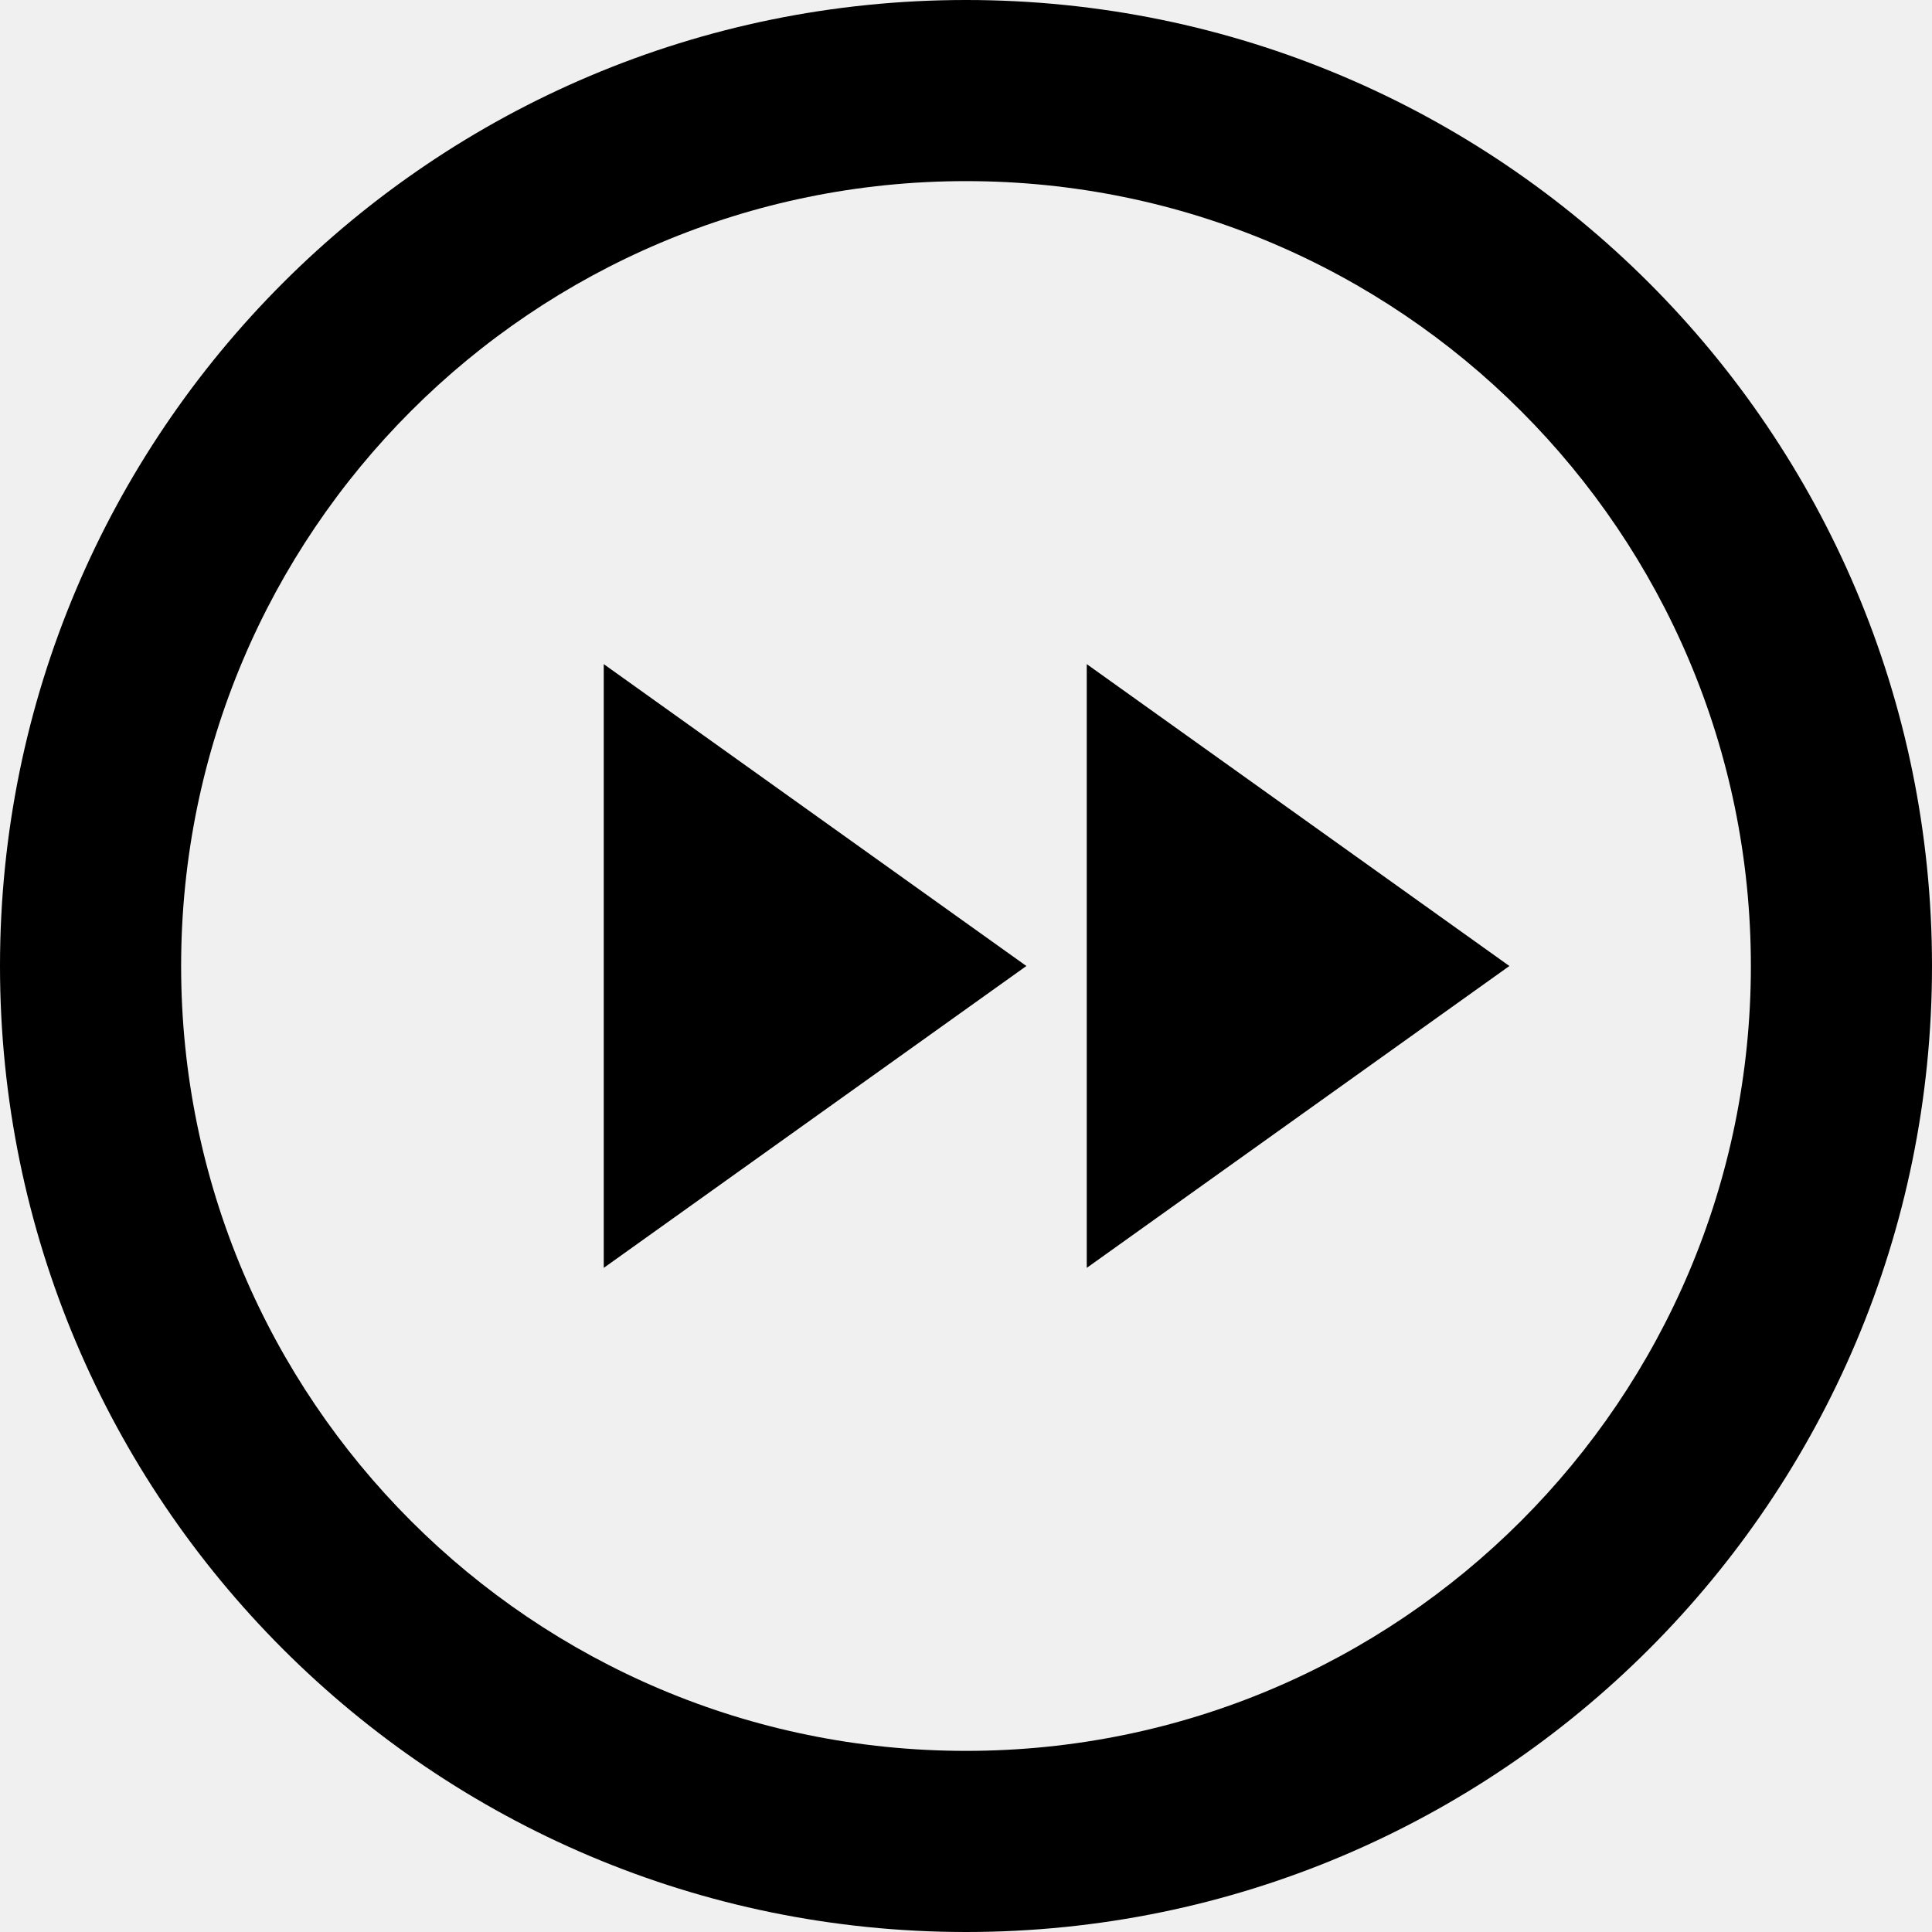
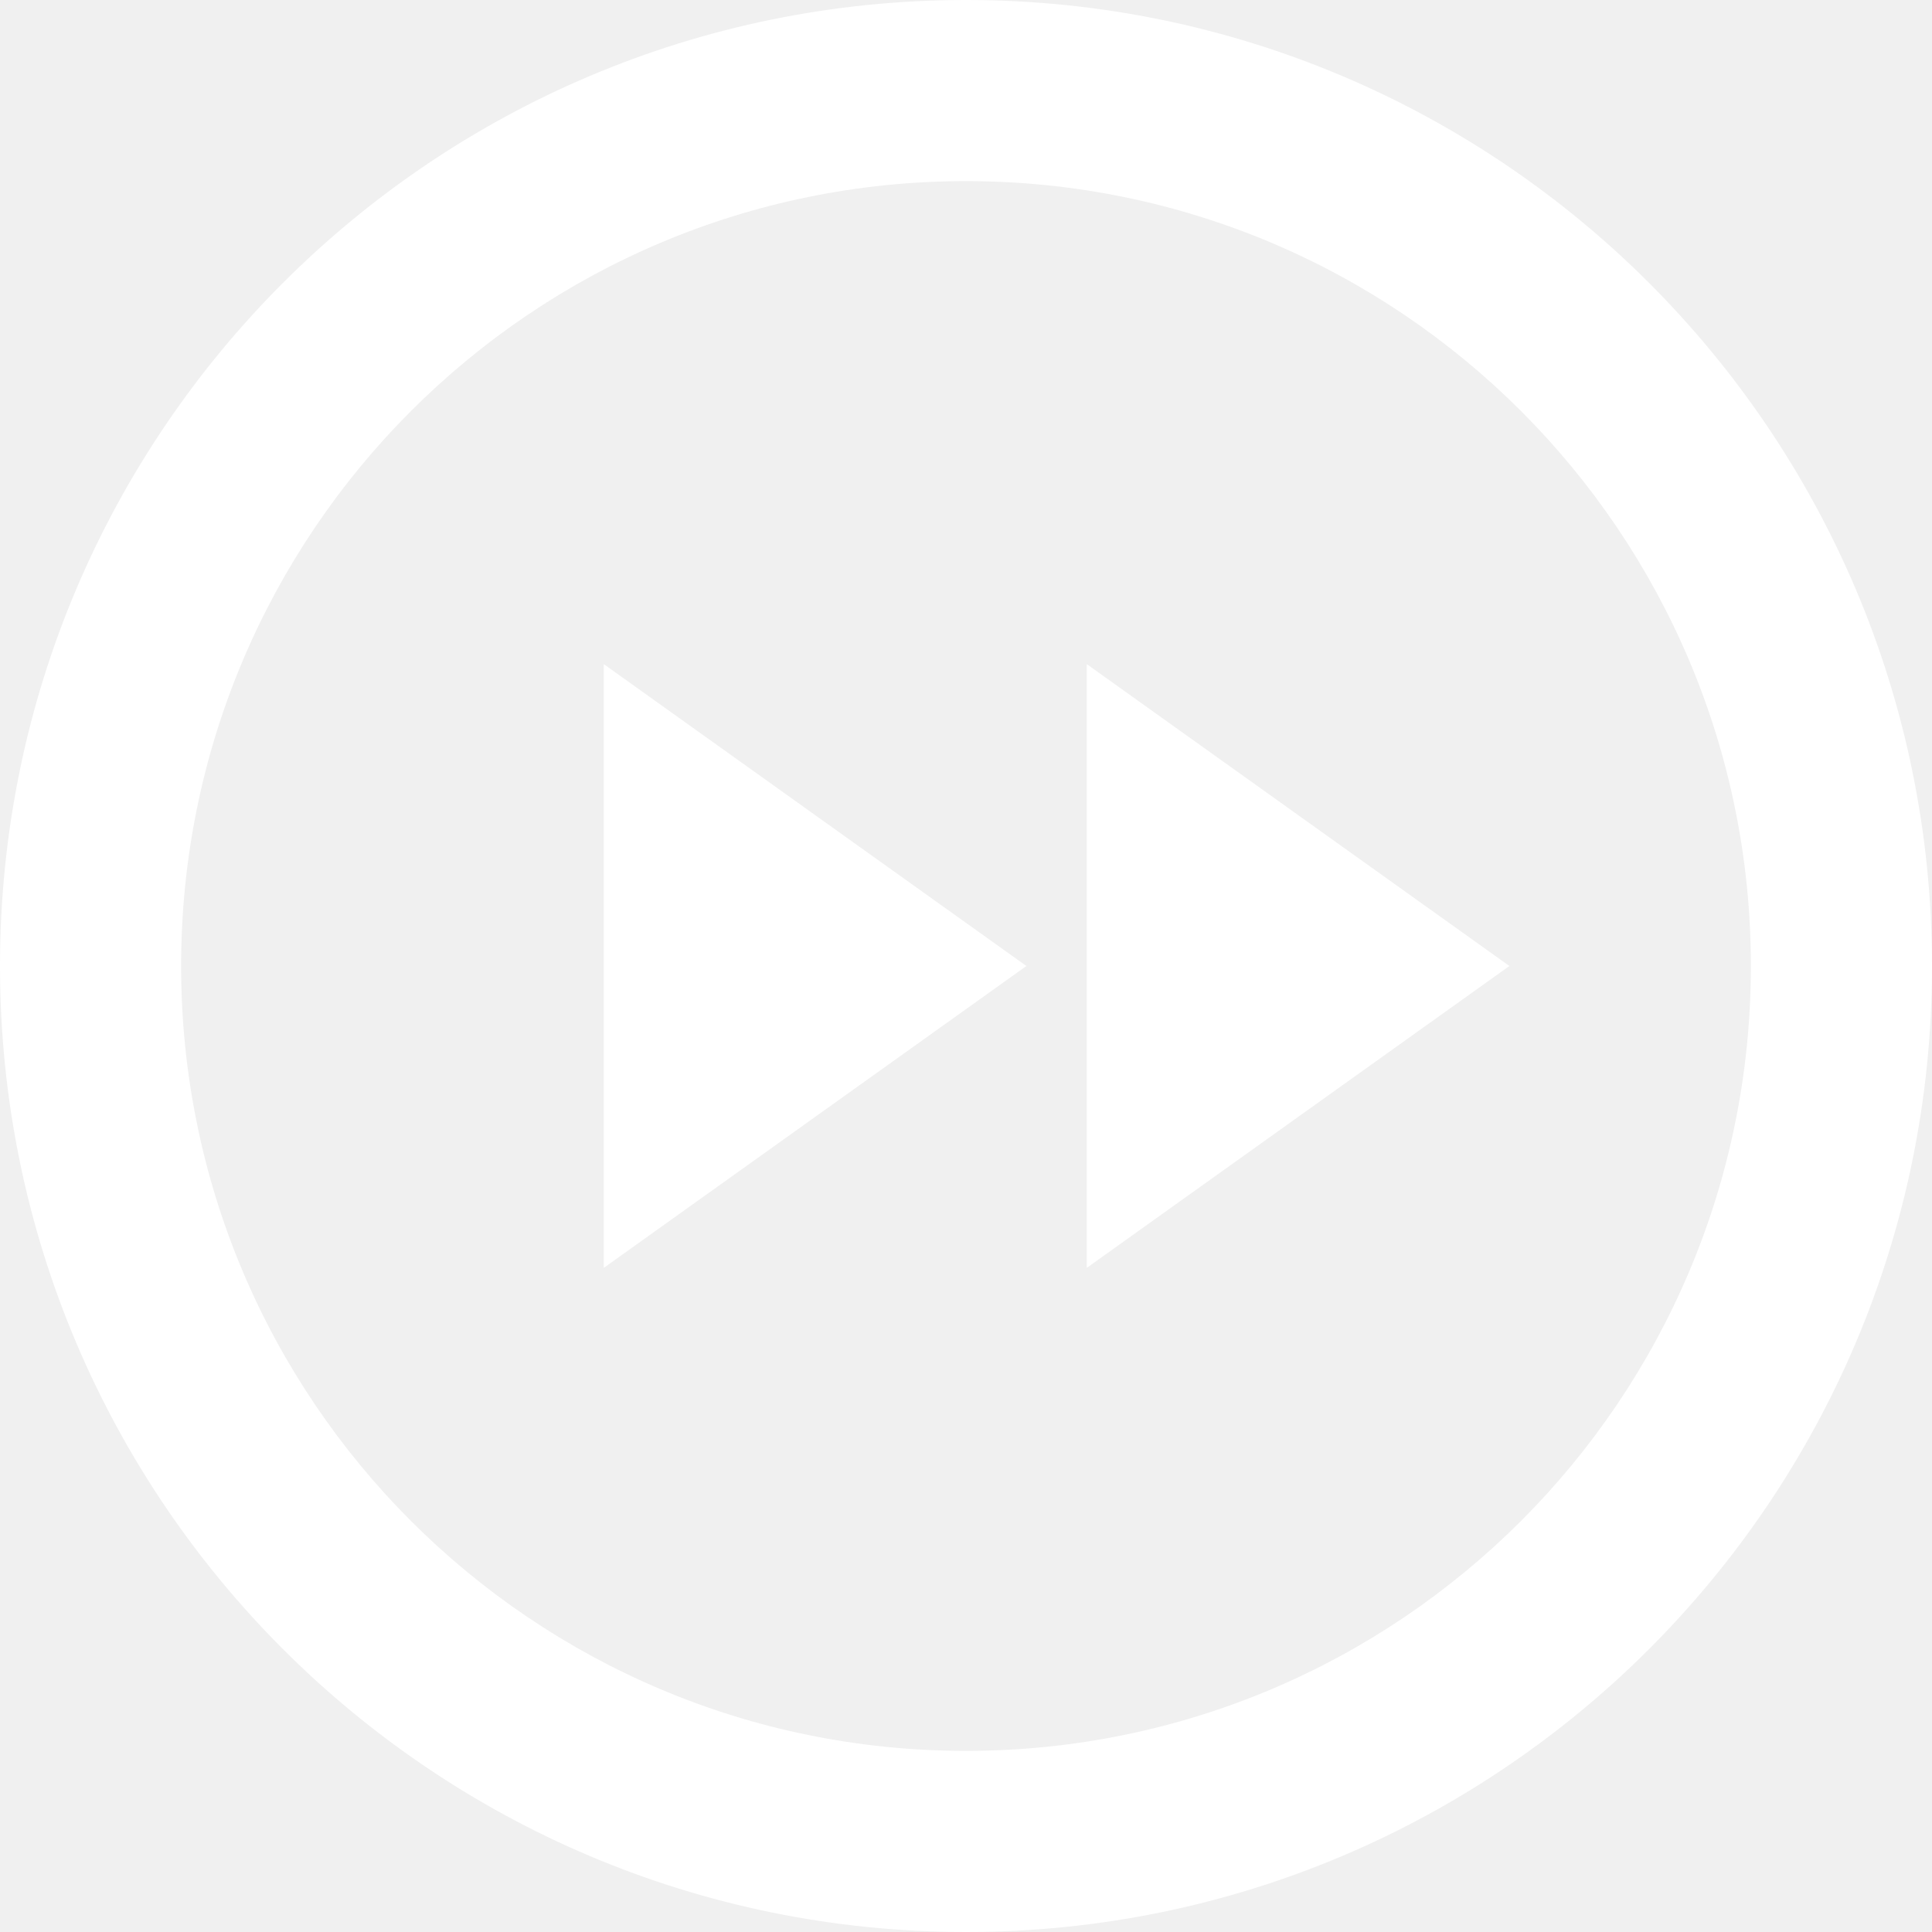
<svg xmlns="http://www.w3.org/2000/svg" version="1.1" width="32" height="32" viewBox="0 0 32 32">
-   <path d="M16 0c-8.837 0-16 7.163-16 16s7.163 16 16 16 16-7.163 16-16-7.163-16-16-16zM16 29c-7.18 0-13-5.82-13-13s5.82-13 13-13 13 5.82 13 13-5.82 13-13 13zM10 11l7 5-7 5zM18 11l7 5-7 5z" />
+   <path fill="#fff" d="M16 0c-8.837 0-16 7.163-16 16s7.163 16 16 16 16-7.163 16-16-7.163-16-16-16zM16 29c-7.18 0-13-5.82-13-13s5.82-13 13-13 13 5.82 13 13-5.82 13-13 13zM10 11l7 5-7 5zM18 11l7 5-7 5z" />
</svg>
